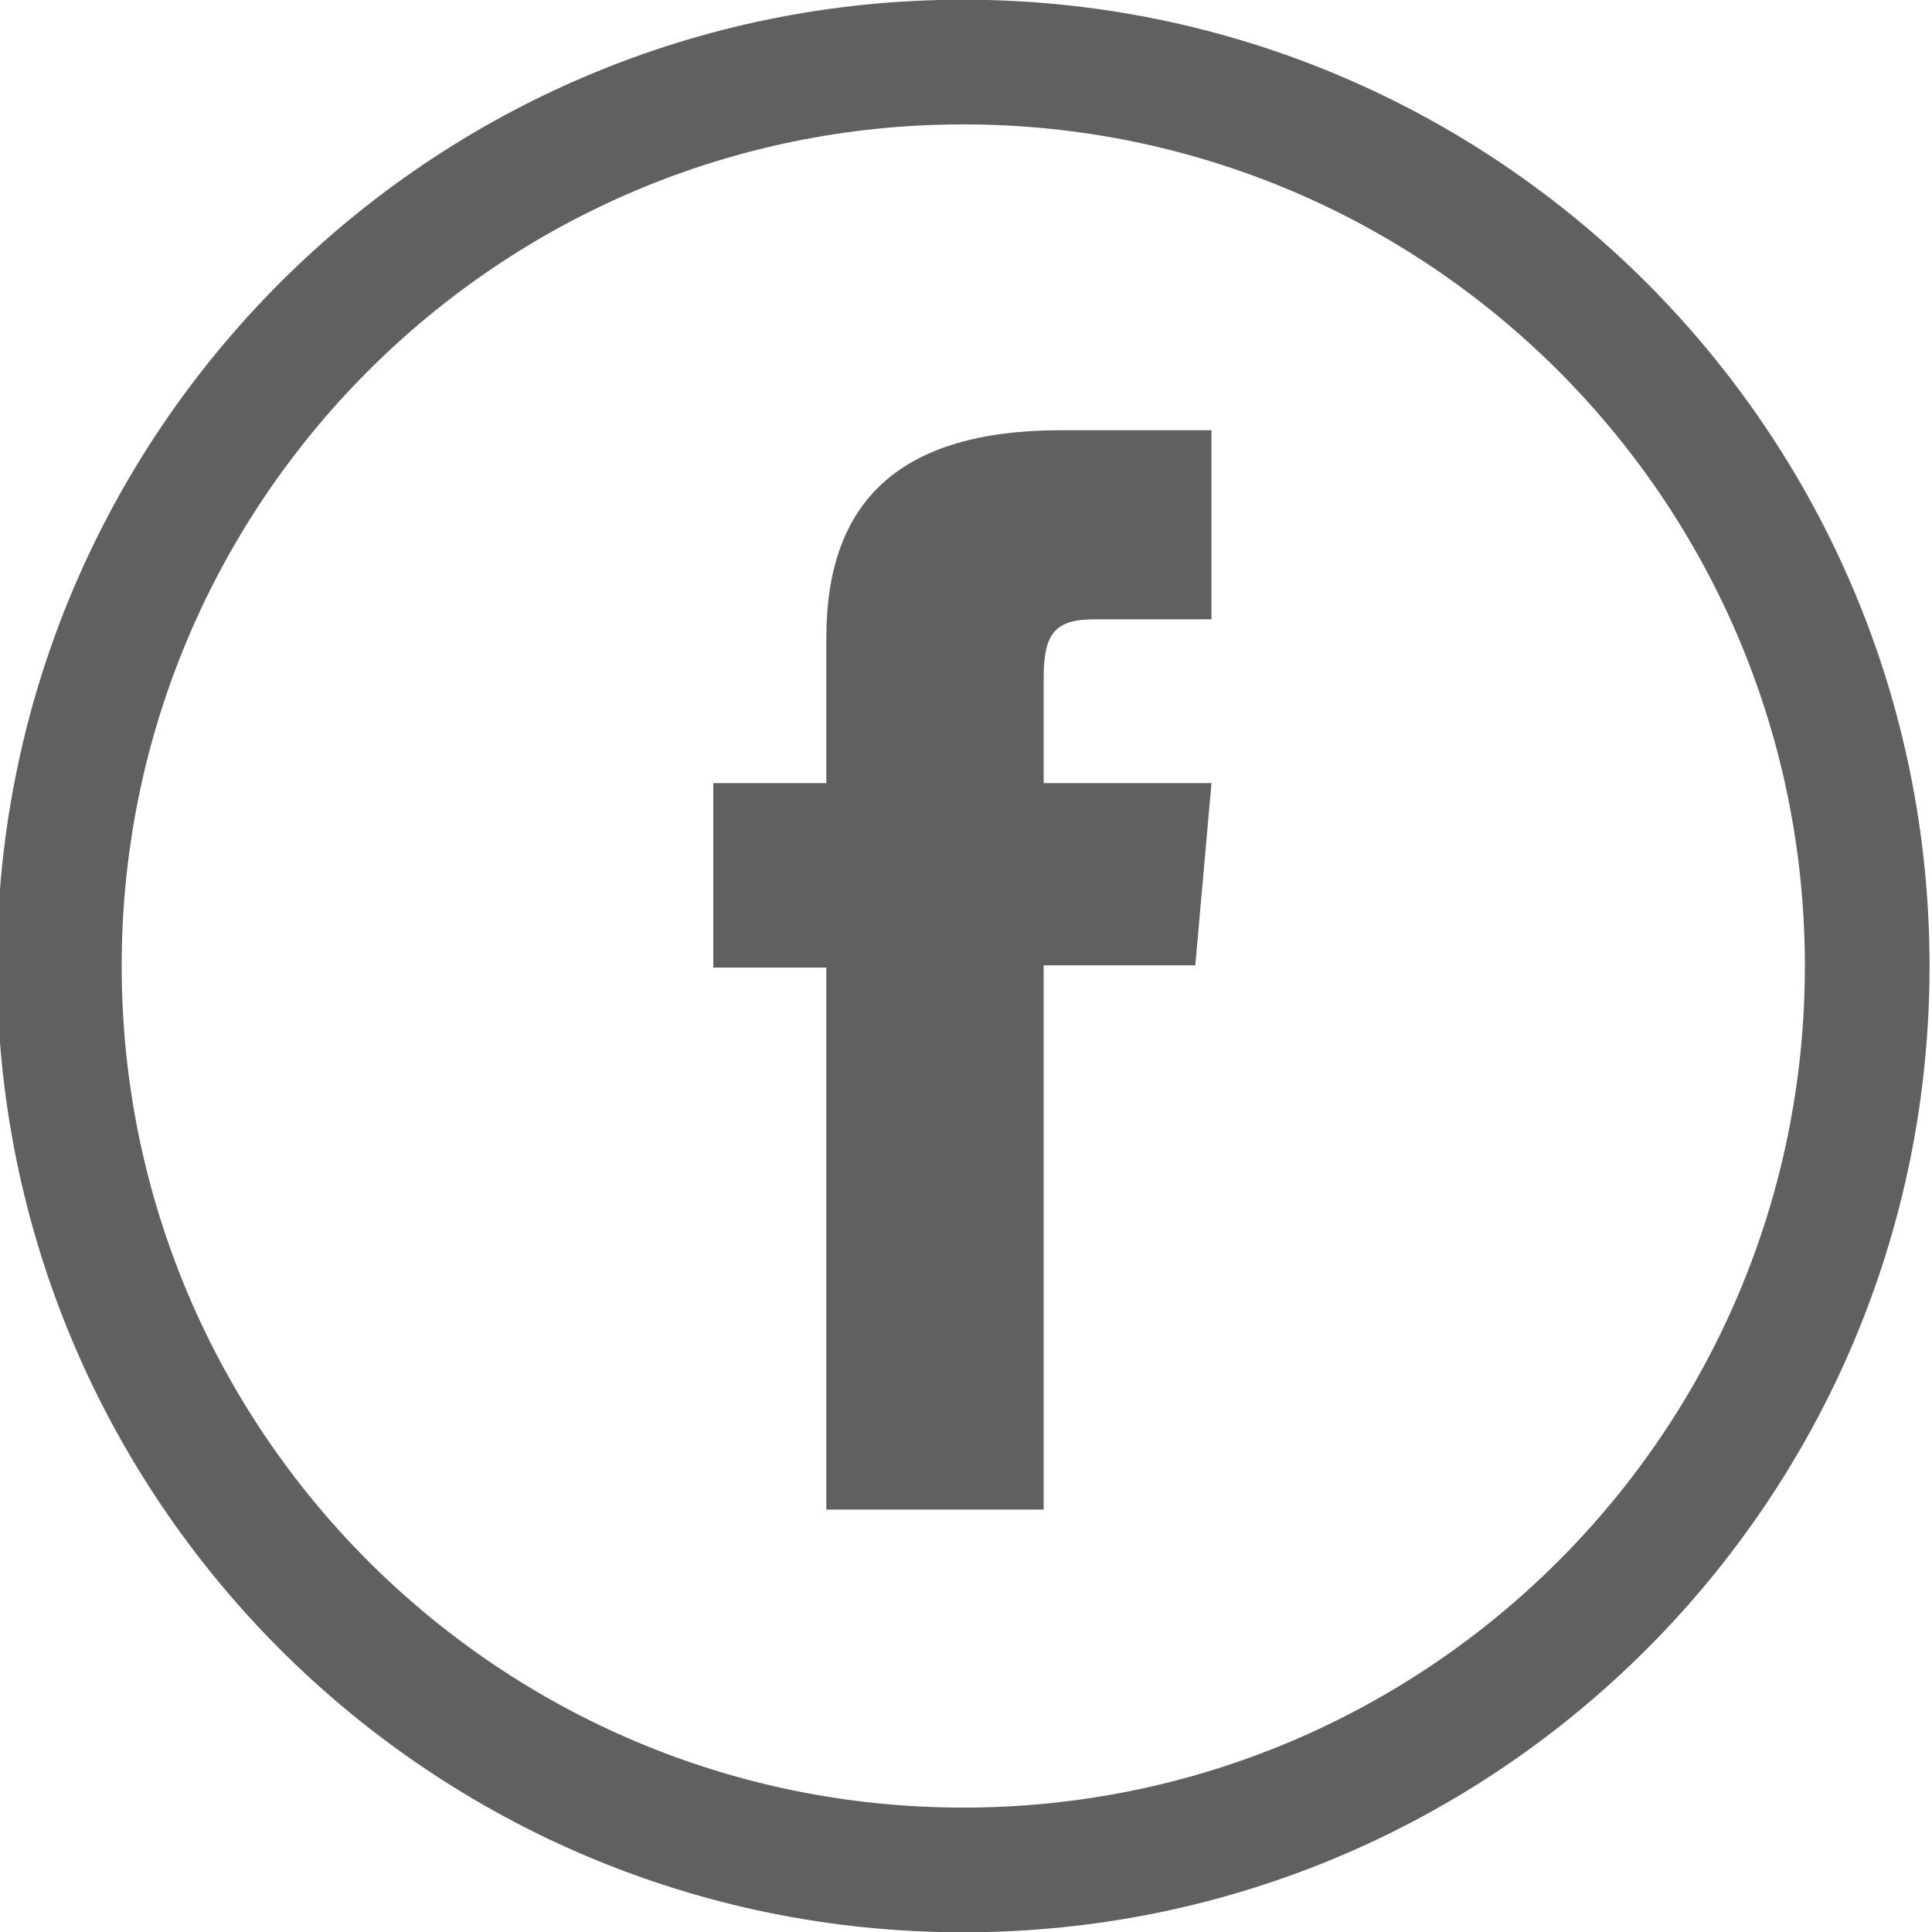
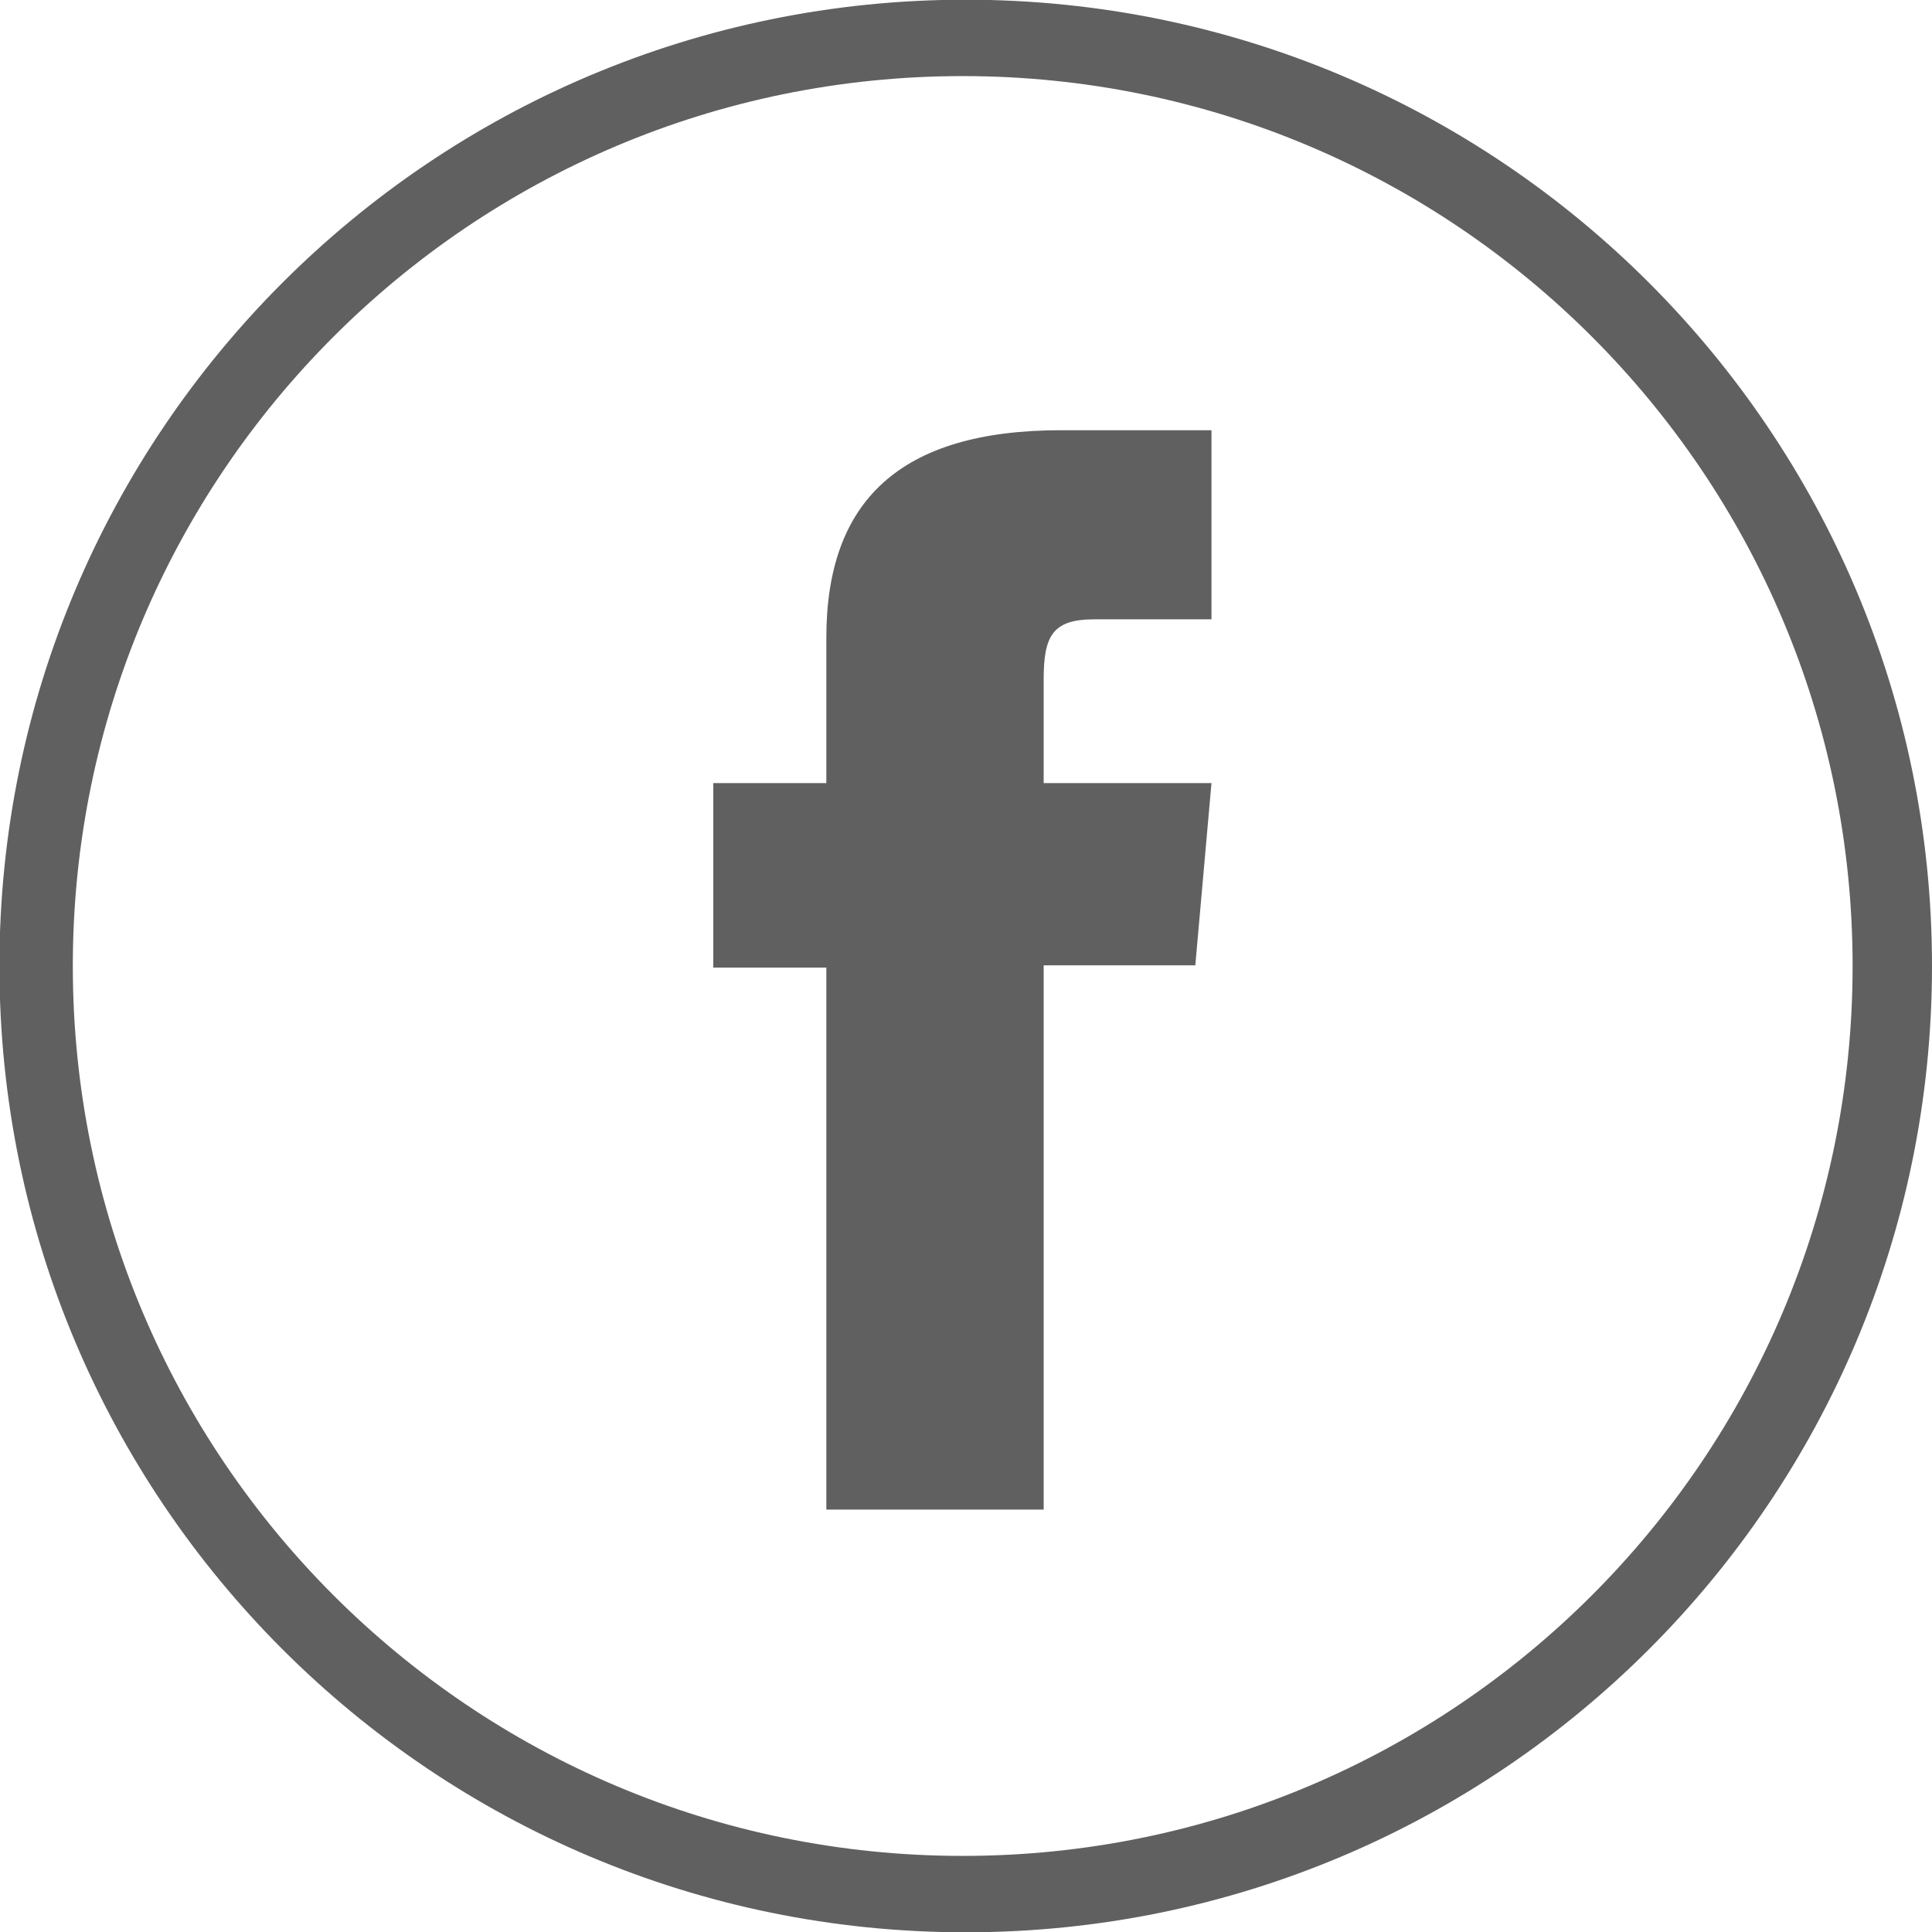
<svg xmlns="http://www.w3.org/2000/svg" version="1.1" id="Layer_1" x="0px" y="0px" width="200px" height="200px" viewBox="0 0 200 200" enable-background="new 0 0 200 200" xml:space="preserve">
-   <path fill="#606060" d="M99.718-0.03C44.472-0.03-0.312,44.752-0.312,100c0,55.246,44.784,100.031,100.03,100.031  c55.242,0,100.029-44.785,100.029-100.031C199.747,44.752,154.96-0.03,99.718-0.03z M99.718,187.122  c-48.117,0-87.121-39.004-87.121-87.123c0-48.117,39.004-87.122,87.121-87.122c48.115,0,87.122,39.005,87.122,87.122  C186.84,148.118,147.833,187.122,99.718,187.122z" />
-   <path fill="#606060" d="M85.542,156.271h22.499V99.928h15.697l1.674-18.864h-17.371c0,0,0-7.042,0-10.744  c0-4.448,0.895-6.206,5.195-6.206c3.46,0,12.176,0,12.176,0V44.537c0,0-12.838,0-15.579,0c-16.742,0-24.291,7.374-24.291,21.487  c0,12.294,0,15.04,0,15.04H73.839v19.101h11.703V156.271z" />
+   <path fill="#606060" d="M99.971-0.03C44.726-0.03-0.059,44.752-0.059,100c0,55.246,44.784,100.031,100.029,100.031  C155.213,200.031,200,155.246,200,100C200,44.752,155.213-0.03,99.971-0.03z M99.659,192.122c-50.878,0-92.121-41.242-92.121-92.123  c0-50.878,41.243-92.122,92.121-92.122c50.877,0,92.122,41.244,92.122,92.122C191.781,150.88,150.536,192.122,99.659,192.122z" />
+   <path fill="#606060" d="M85.542,156.271h22.499V99.928h15.697l1.674-18.864h-17.371c0,0,0-7.042,0-10.744  c0-4.448,0.895-6.206,5.195-6.206c3.459,0,12.176,0,12.176,0V44.537c0,0-12.838,0-15.579,0c-16.742,0-24.291,7.374-24.291,21.487  c0,12.294,0,15.04,0,15.04H73.839v19.101h11.703V156.271z" />
</svg>
